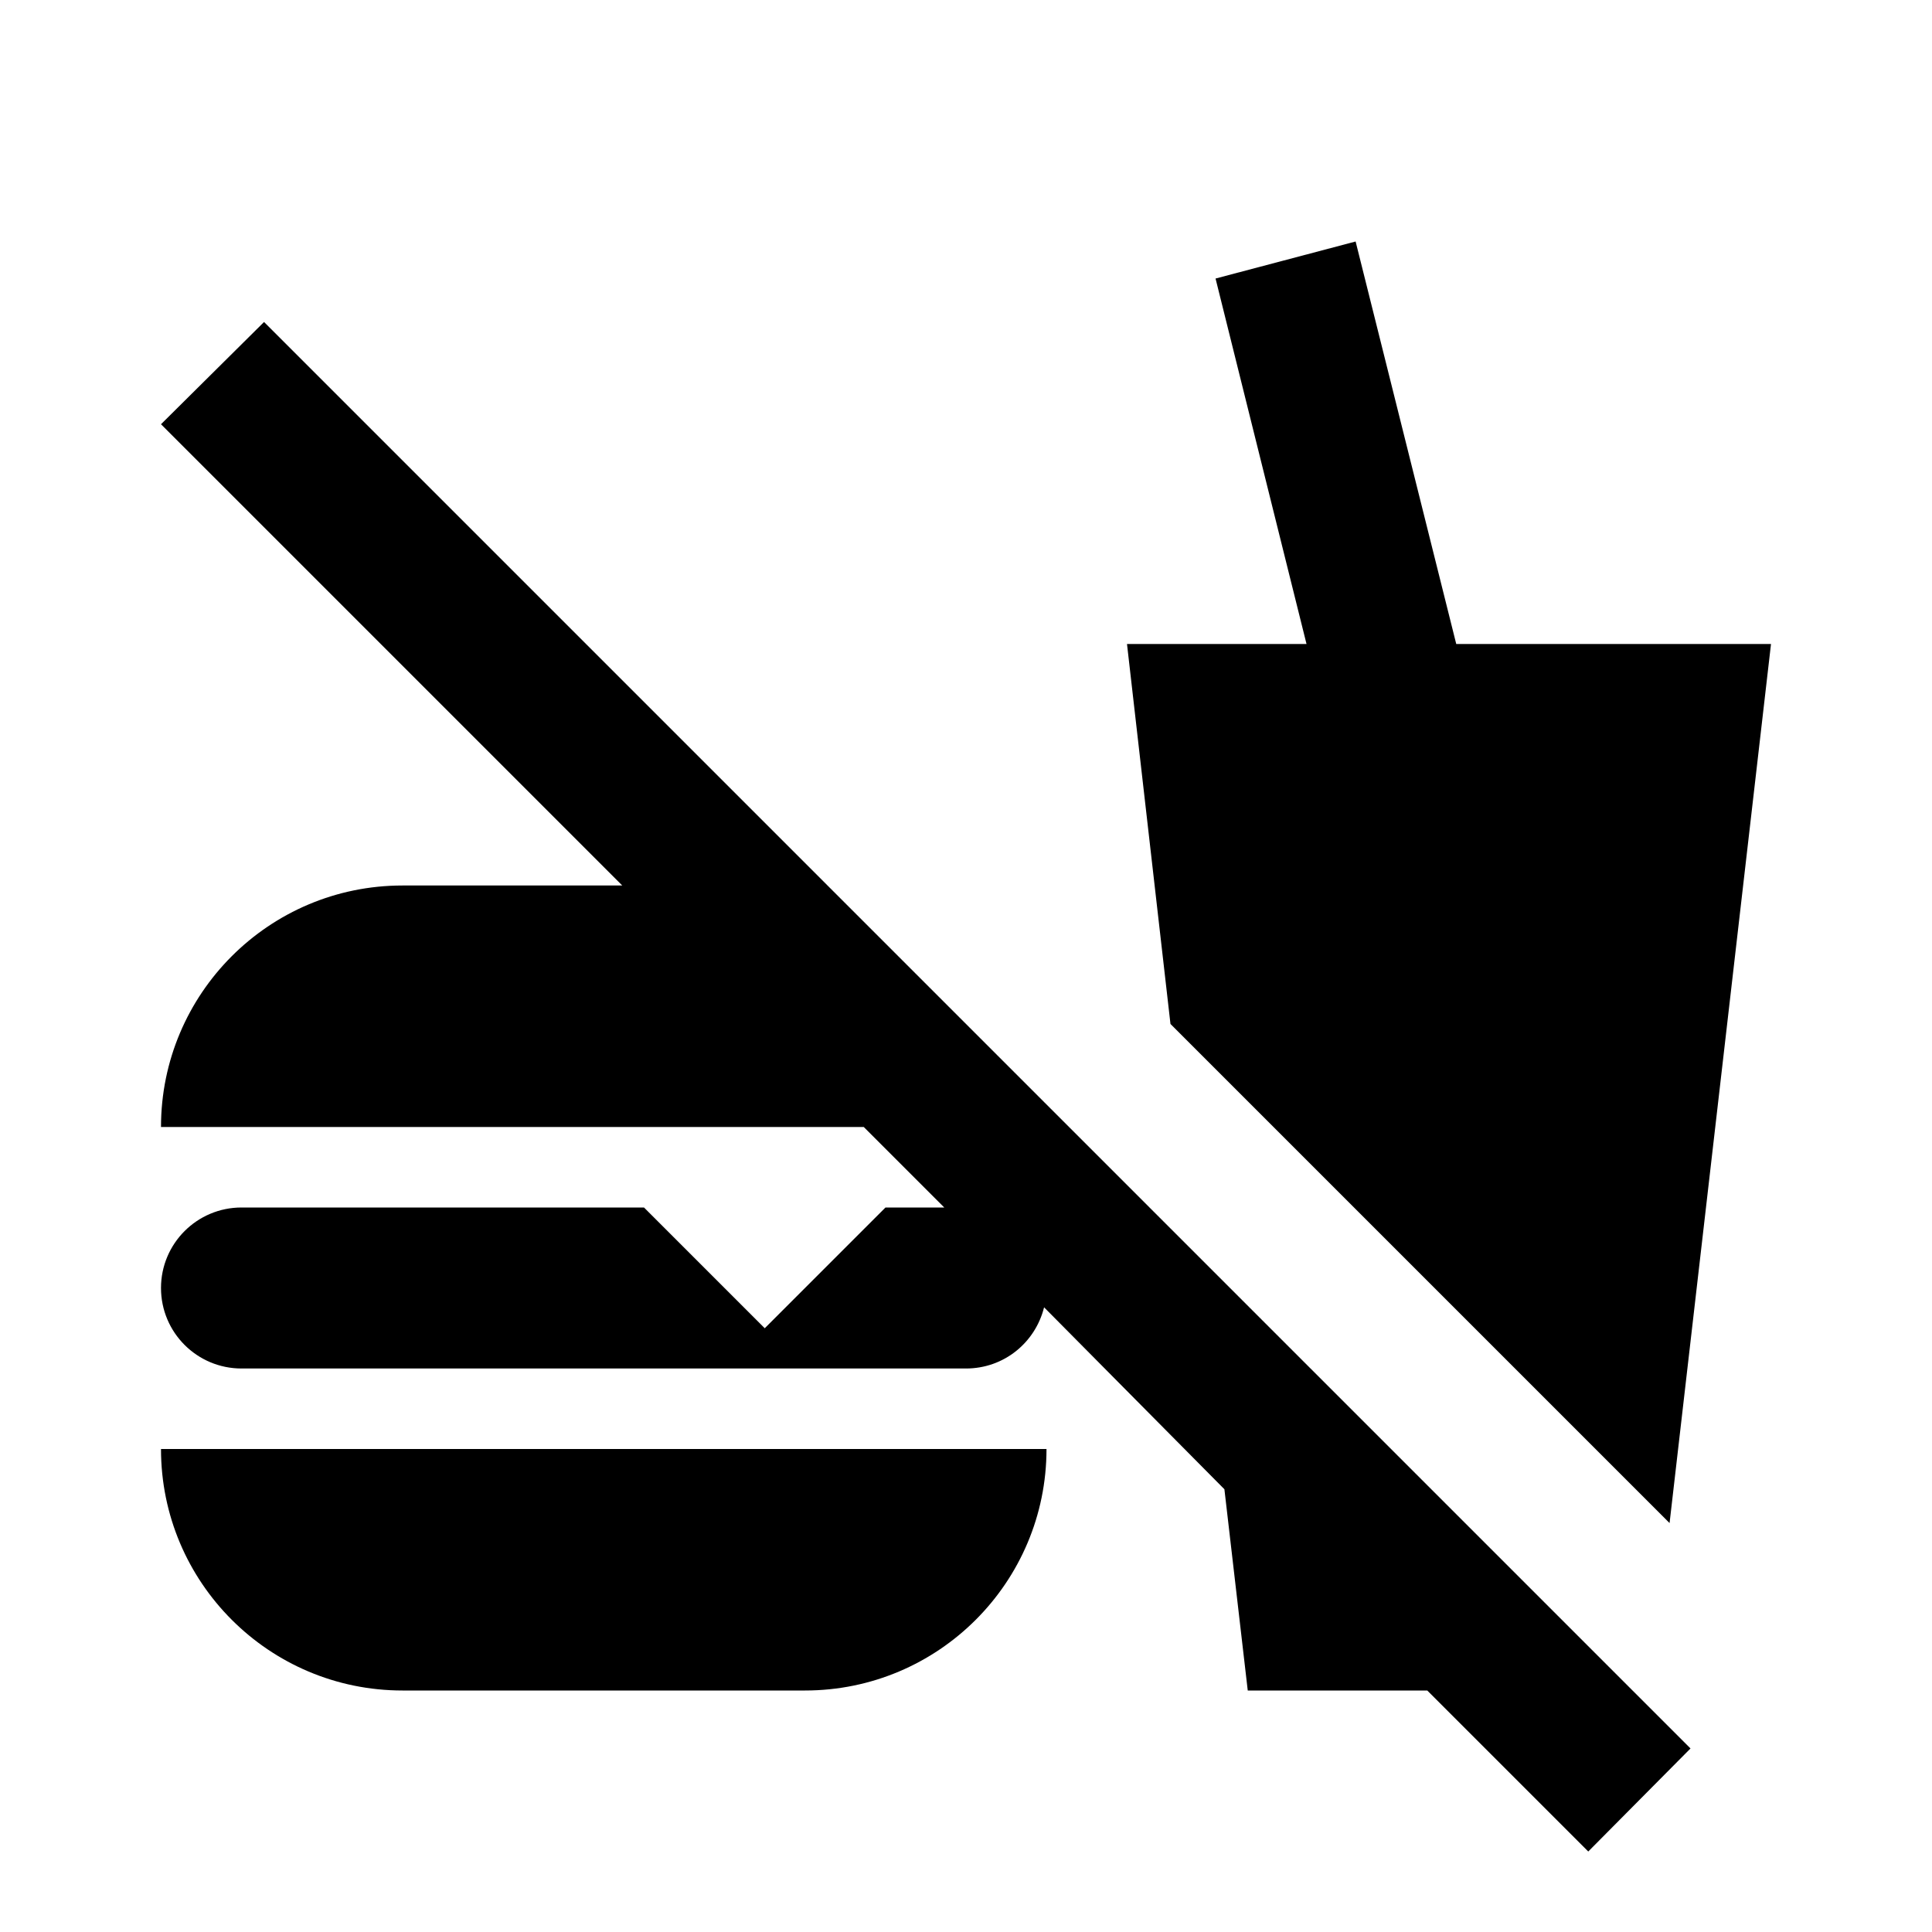
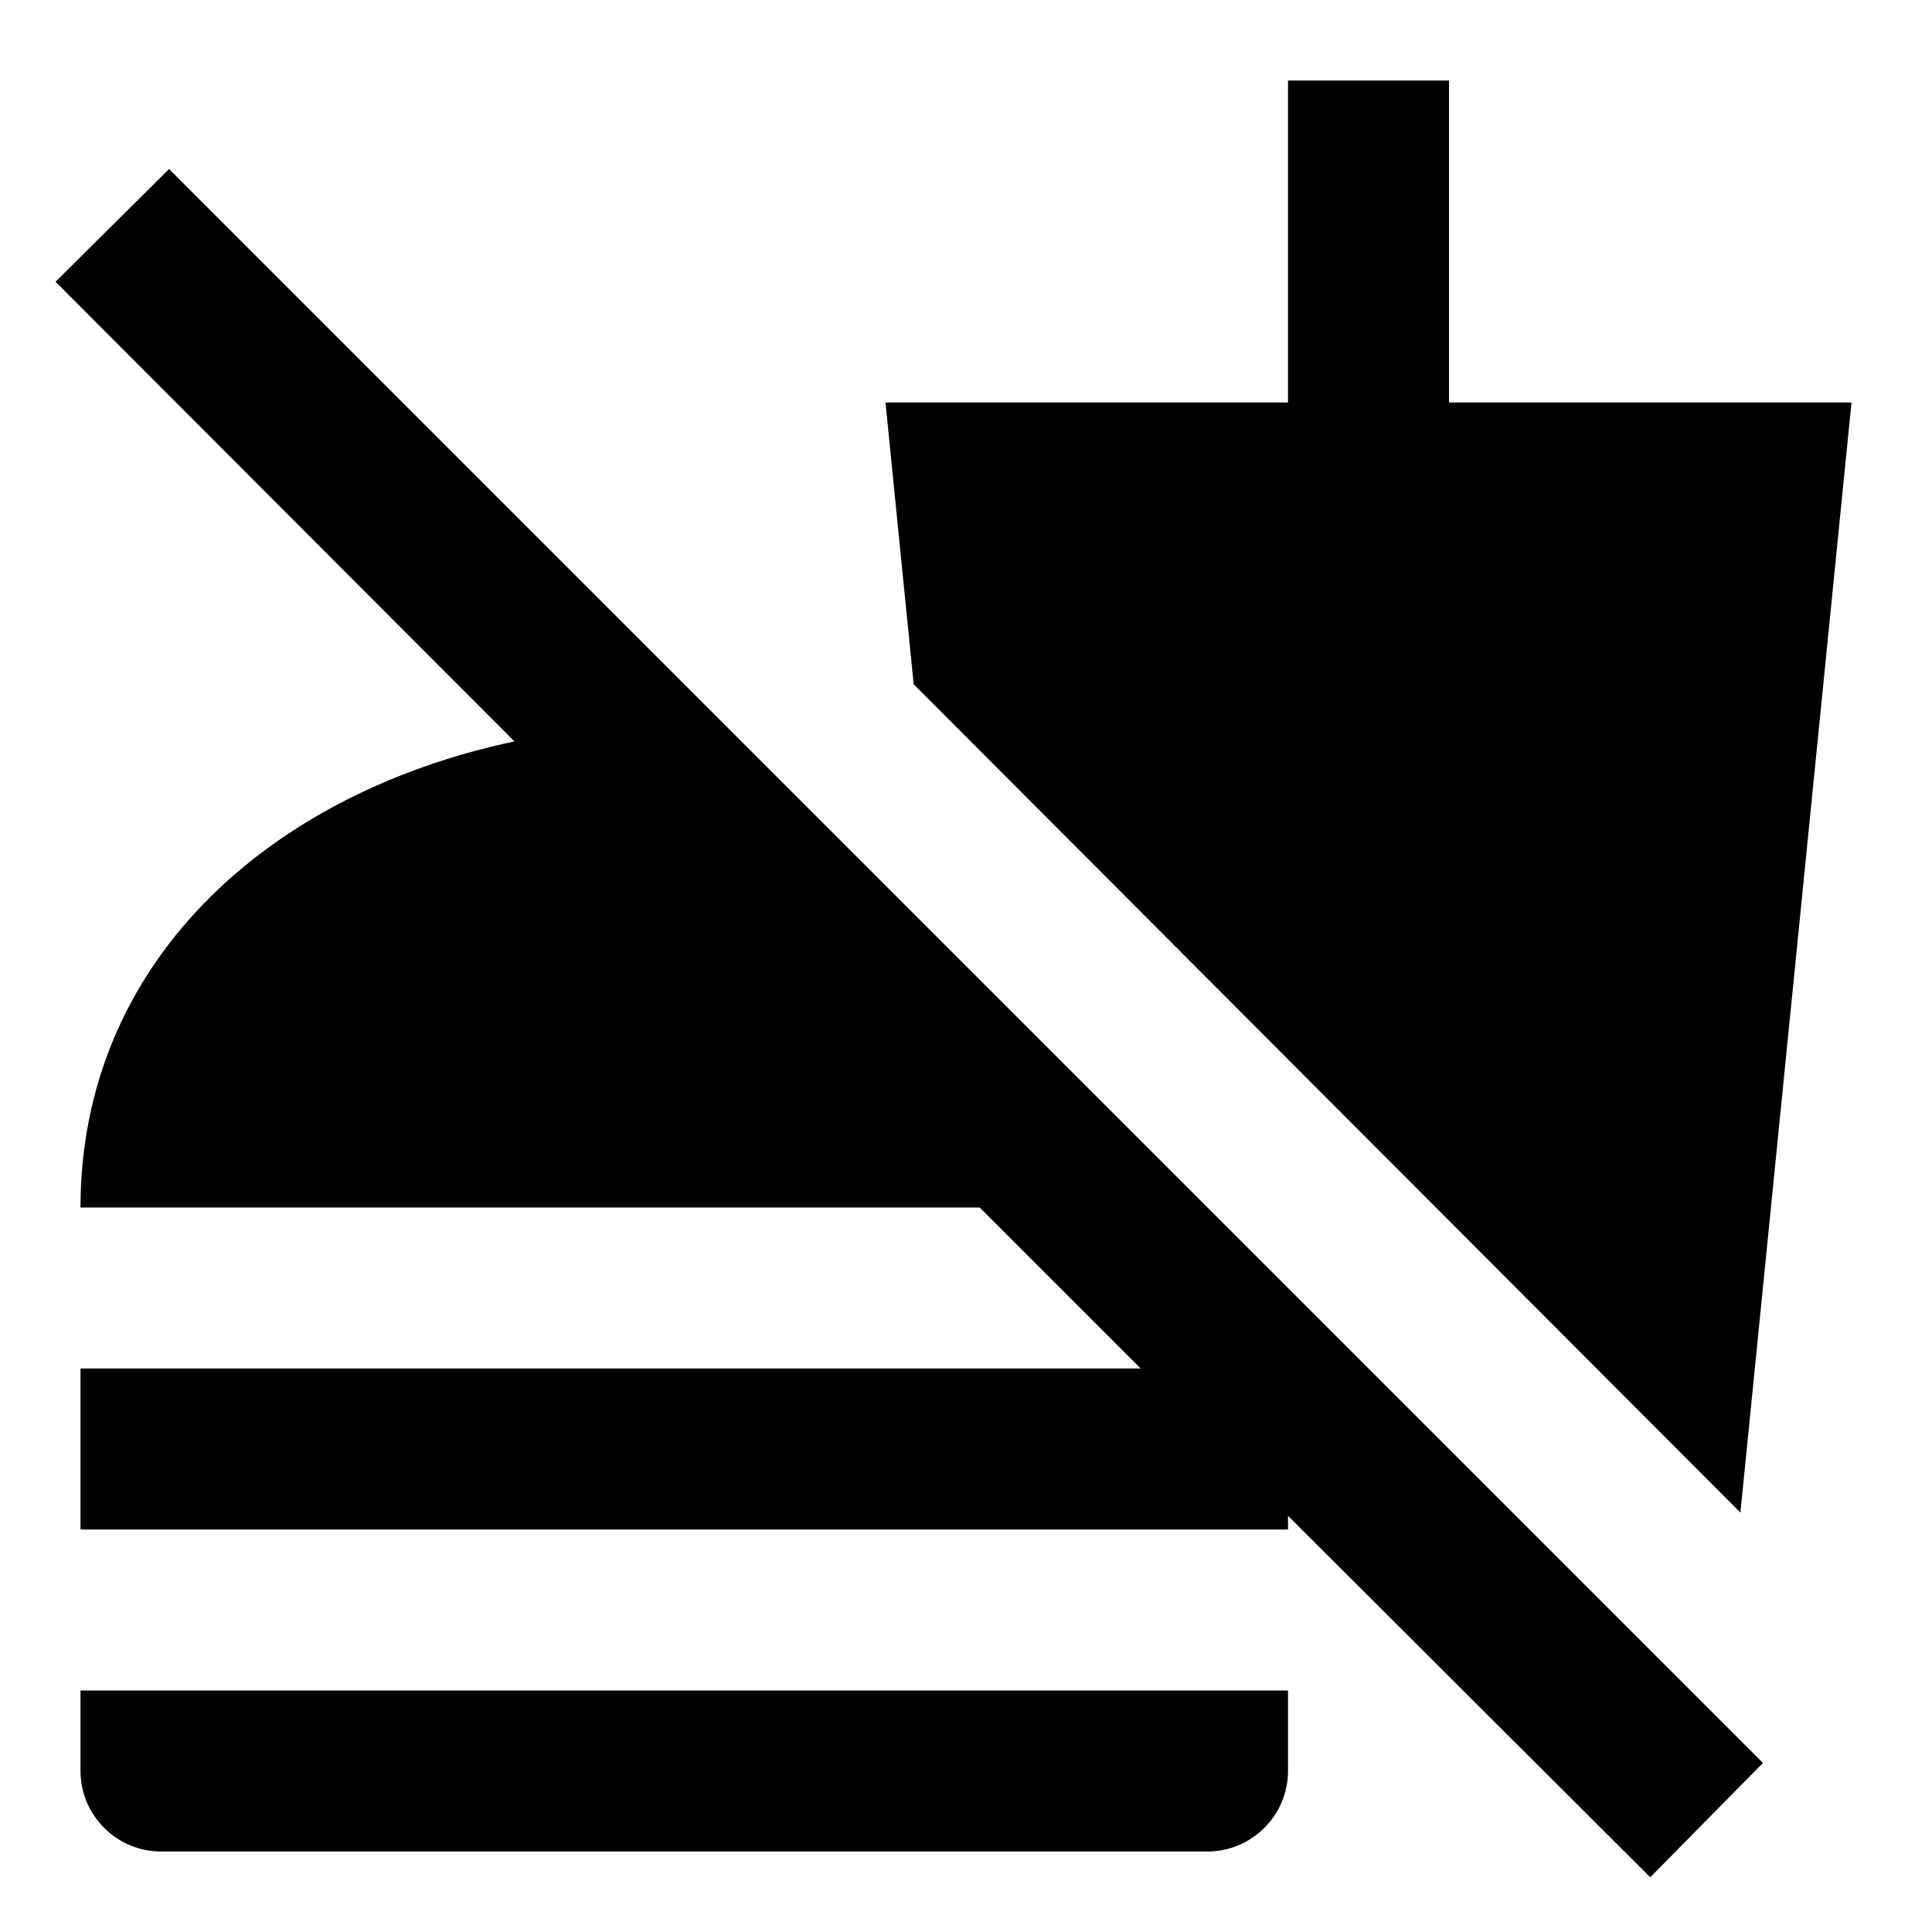
<svg xmlns="http://www.w3.org/2000/svg" width="24" height="24">
-   <path d="M2,5.27L3.28,4L21,21.72L19.73,23L17.73,21H15.5L15.21,18.5L12.97,16.24C12.86,16.68 12.47,17 12,17H3A1,1 0 0,1 2,16A1,1 0 0,1 3,15H8L9.5,16.5L11,15H11.73L10.73,14H2A3,3 0 0,1 5,11H7.73L2,5.27M14,8H16.23L15.1,3.46L16.84,3L18.09,8H22L20.74,18.92L14.54,12.72L14,8M13,18A3,3 0 0,1 10,21H5A3,3 0 0,1 2,18H13Z" />
+   <path d="M11.35 8.5L11 5H16V1H18V5H23L21.62 18.79L11.35 8.5M1 21V22C1 22.55 1.45 23 2 23H15C15.55 23 16 22.55 16 22V21H1M21.9 21.9L2.1 2.1L.69 3.5L6.39 9.21C3.28 9.87 1 12 1 15H12.17L14.17 17H1V19H16V18.83L20.5 23.32L21.9 21.9Z" />
</svg>
